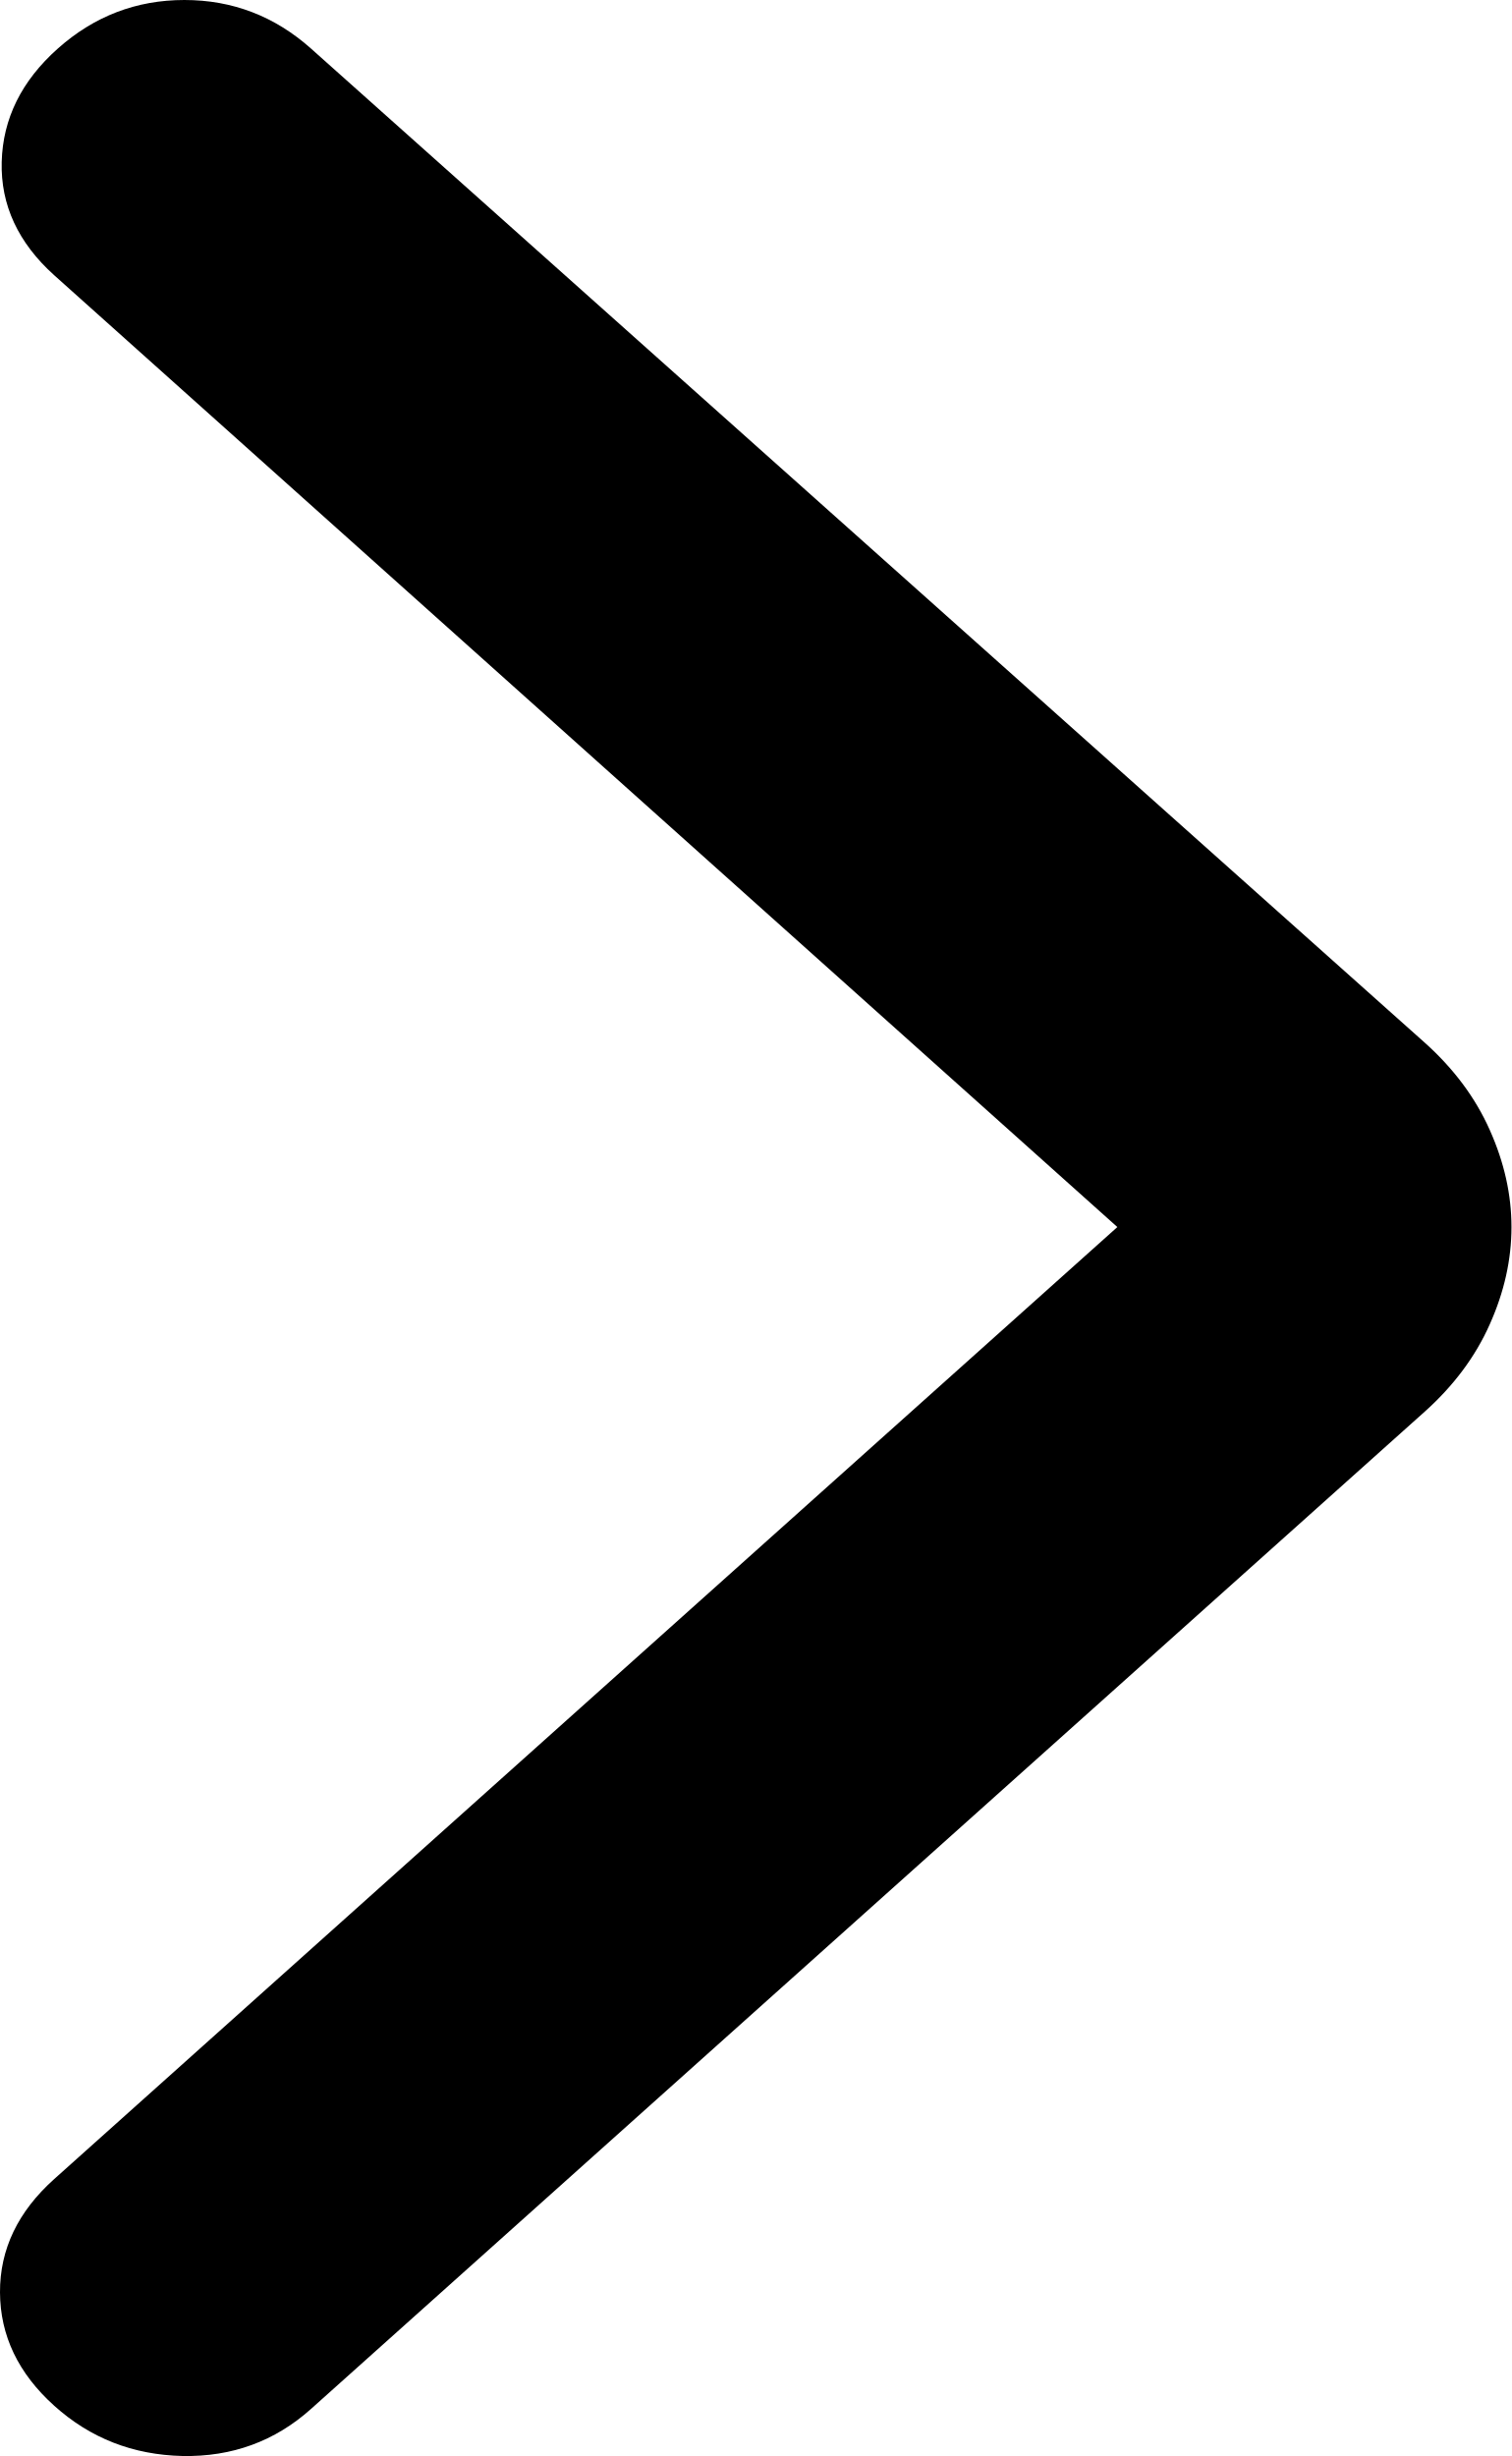
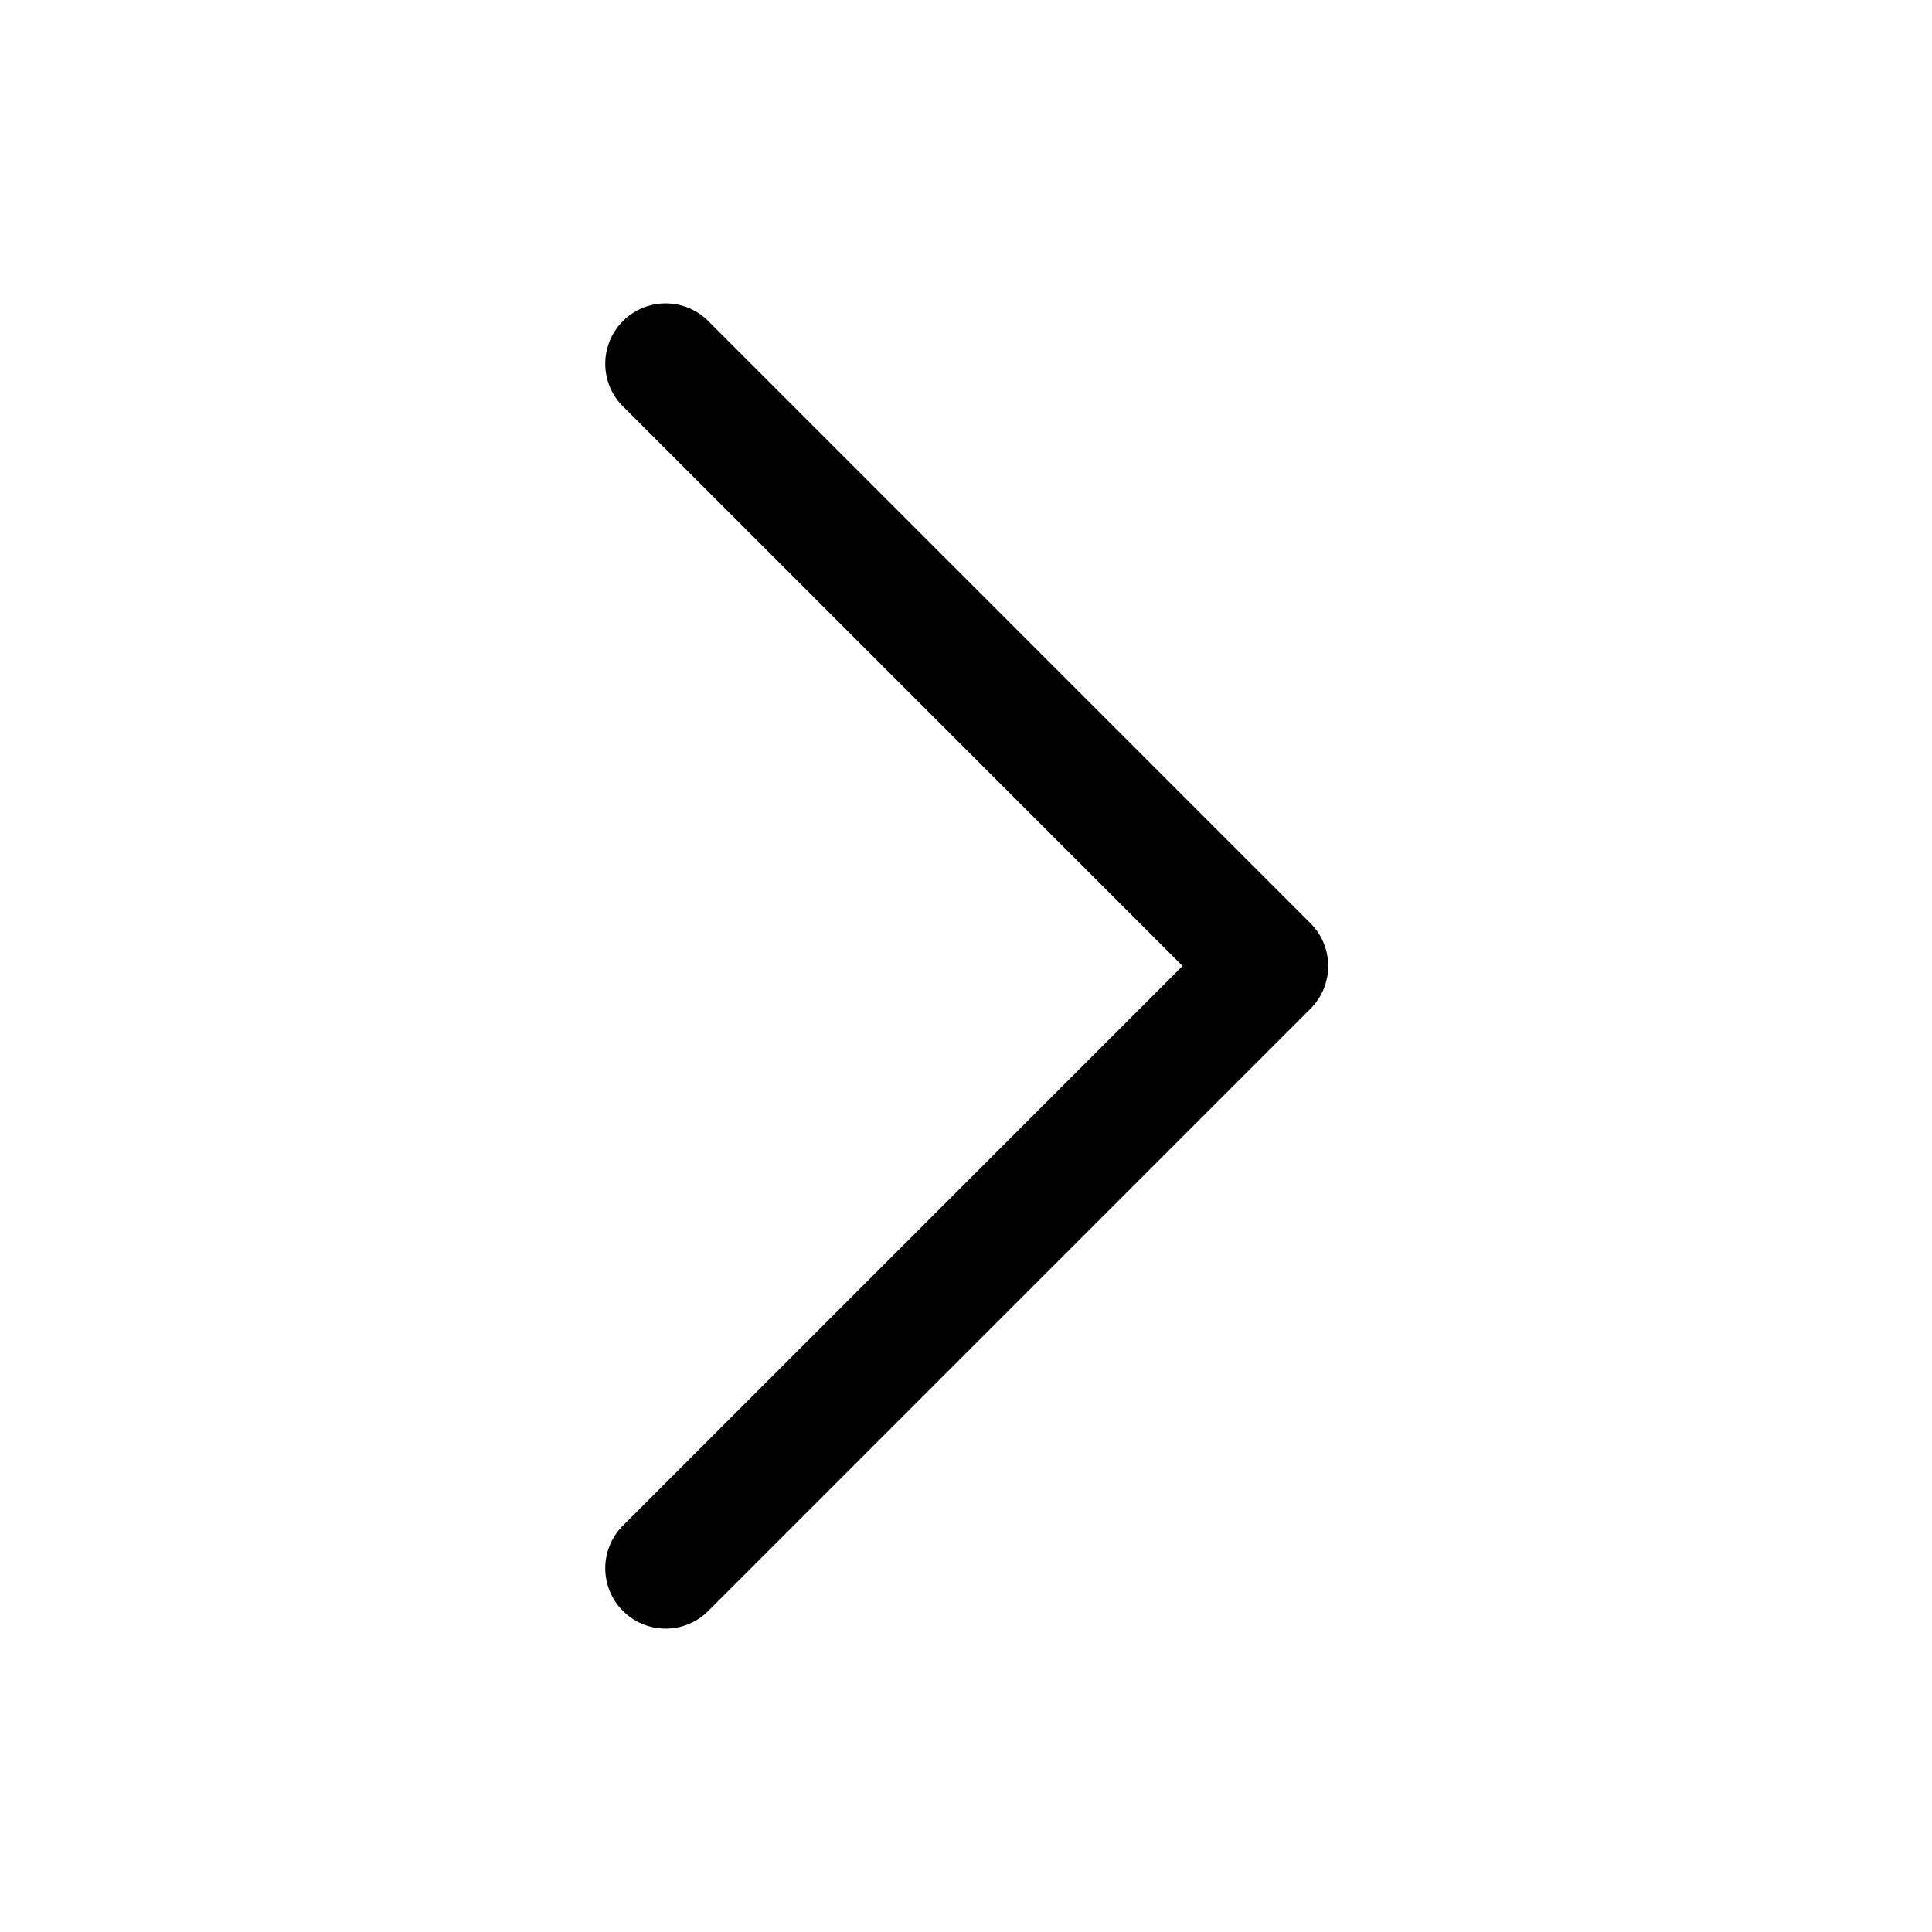
- <svg xmlns="http://www.w3.org/2000/svg" viewBox="0 0 8 13" fill="currentColor">
-   <path d="M5.914 6.495L0.287 1.457C0.096 1.285 0.003 1.085 0.009 0.857C0.015 0.628 0.114 0.428 0.306 0.257C0.498 0.086 0.721 0 0.976 0C1.231 0 1.454 0.086 1.646 0.257L7.541 5.519C7.694 5.656 7.809 5.81 7.885 5.981C7.962 6.153 8 6.324 8 6.495C8 6.667 7.962 6.838 7.885 7.01C7.809 7.181 7.694 7.335 7.541 7.472L1.646 12.751C1.455 12.922 1.228 13.005 0.966 13C0.704 12.994 0.478 12.906 0.287 12.734C0.096 12.562 0.001 12.362 2.38419e-06 12.134C-0.001 11.906 0.095 11.706 0.287 11.534L5.914 6.495Z" fill="currentColor" />
+ <svg xmlns="http://www.w3.org/2000/svg" viewBox="0 0 24 24" fill="currentColor">
+   <path fill-rule="evenodd" d="M16.28 11.47a.75.75 0 0 1 0 1.06l-7.5 7.5a.75.75 0 0 1-1.06-1.06L14.69 12 7.72 5.03a.75.75 0 0 1 1.06-1.06l7.5 7.5Z" clip-rule="evenodd" />
</svg>
